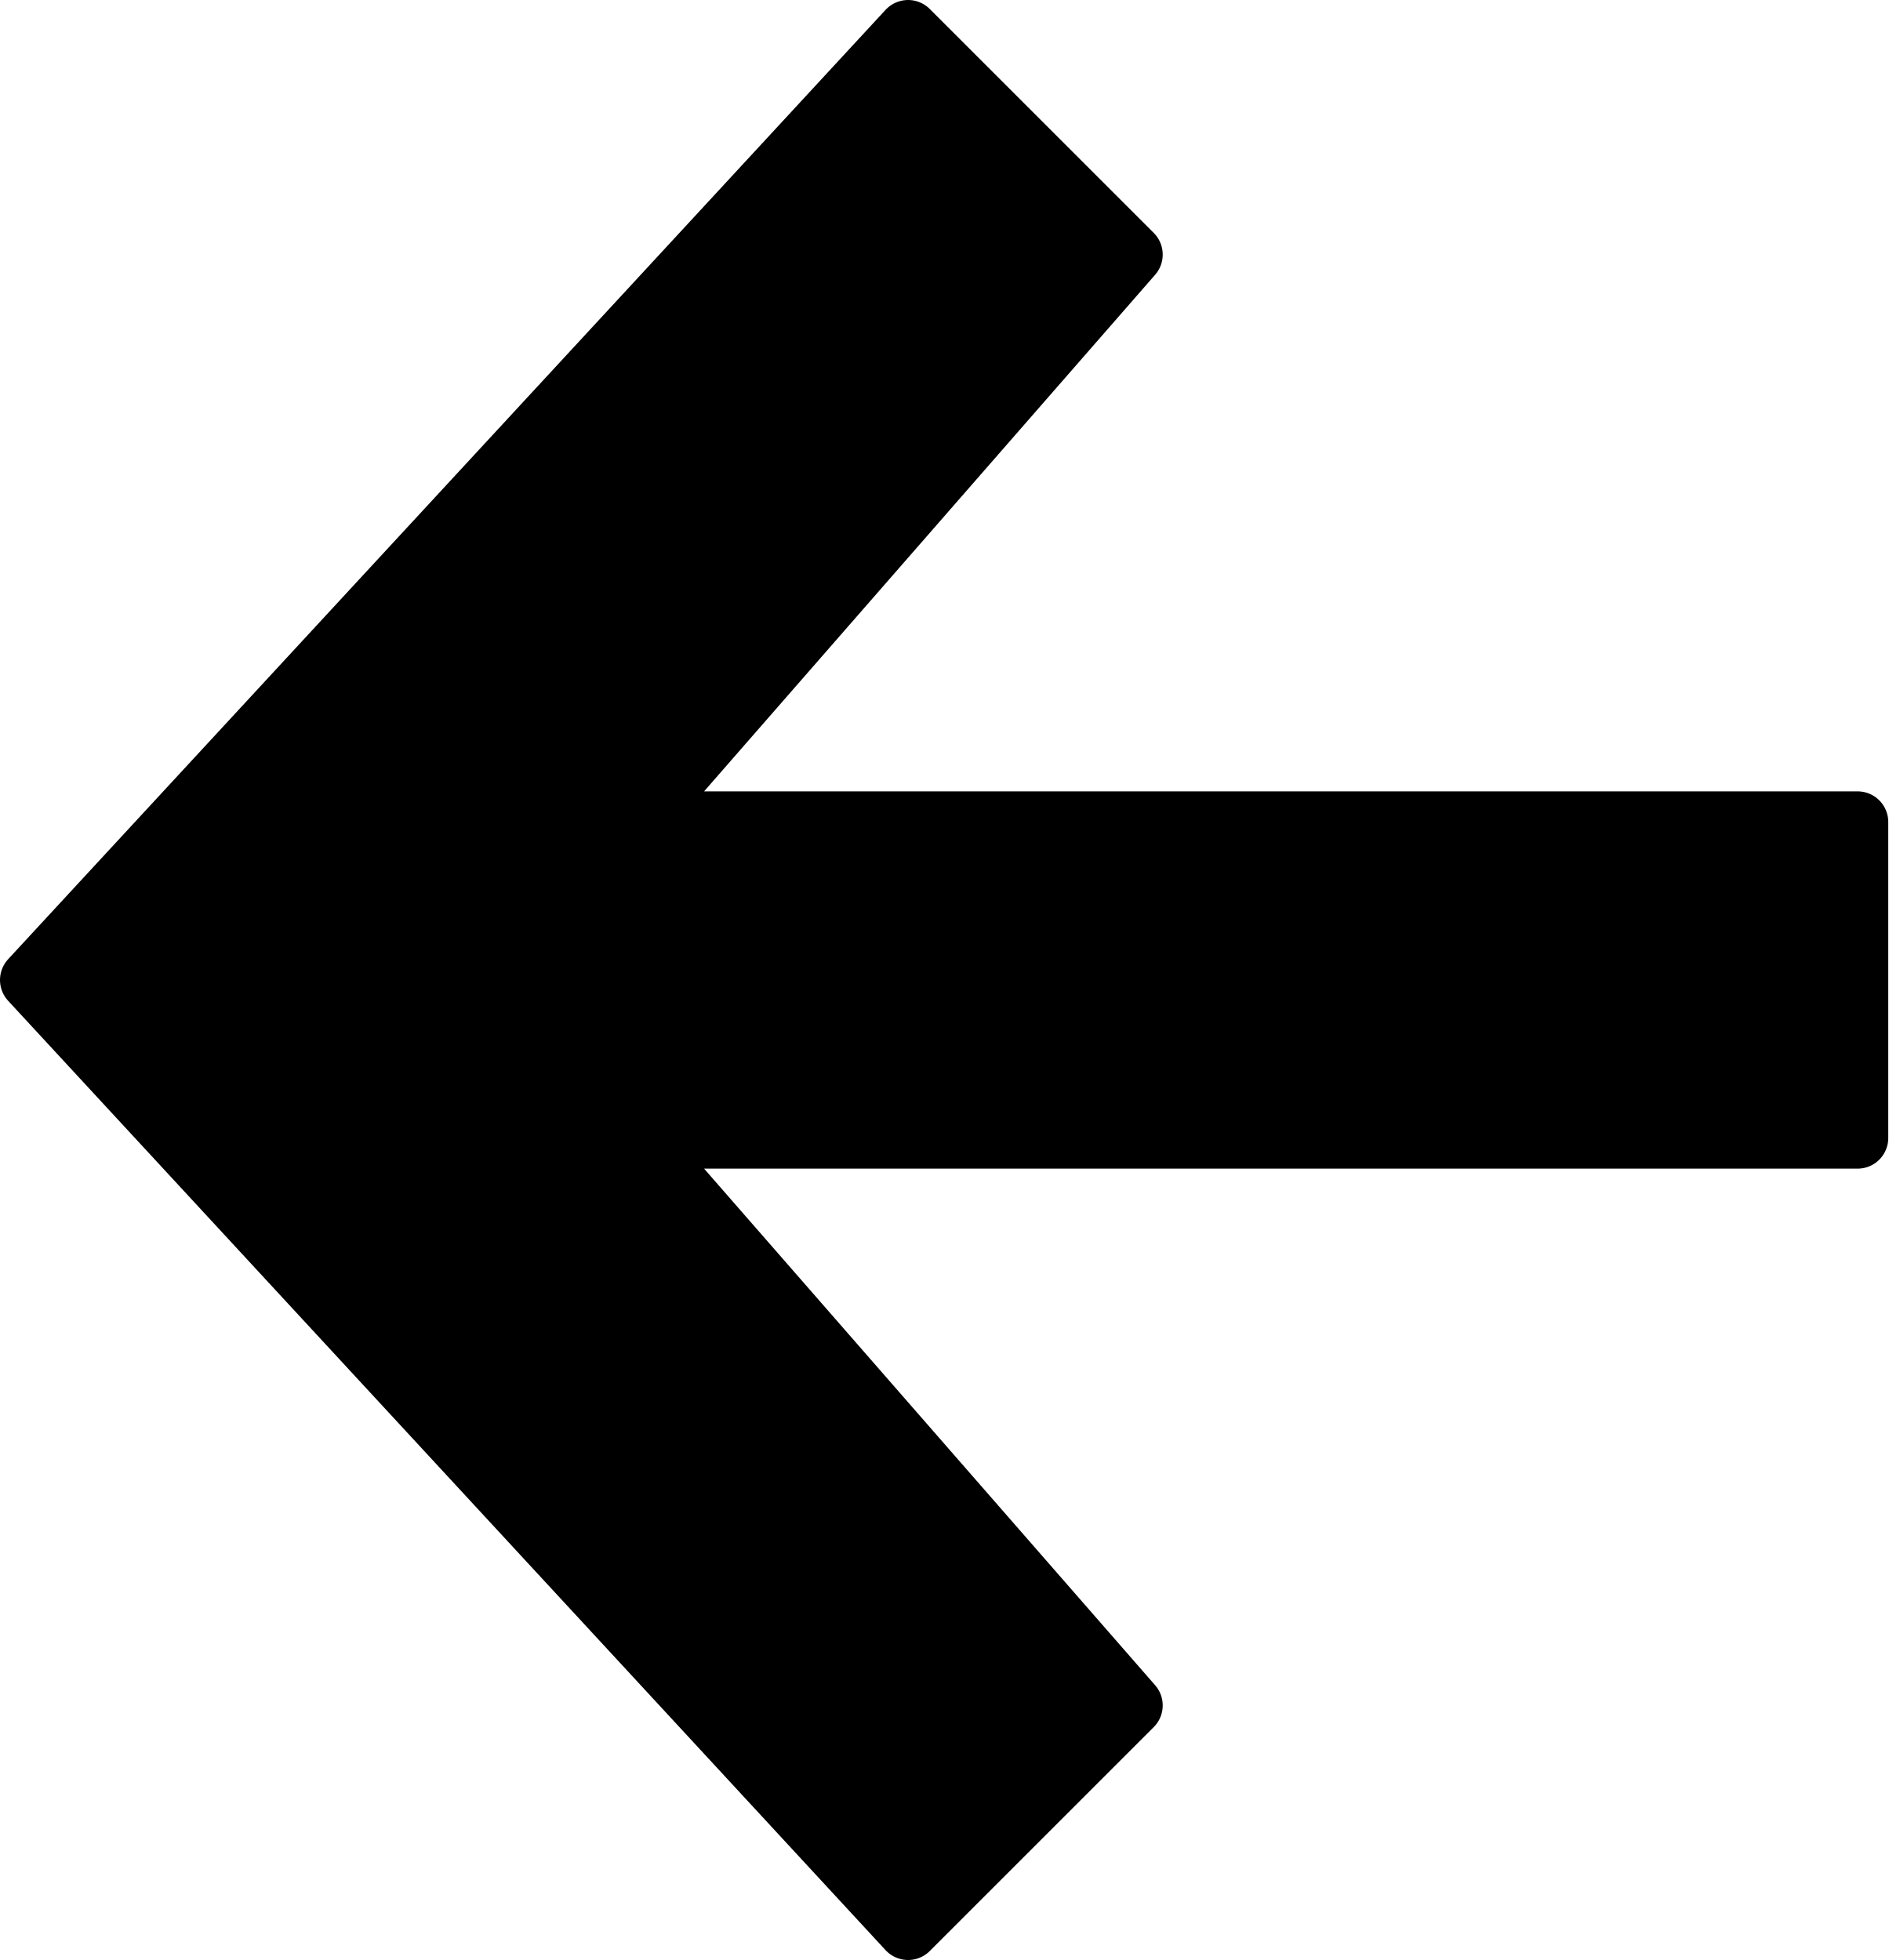
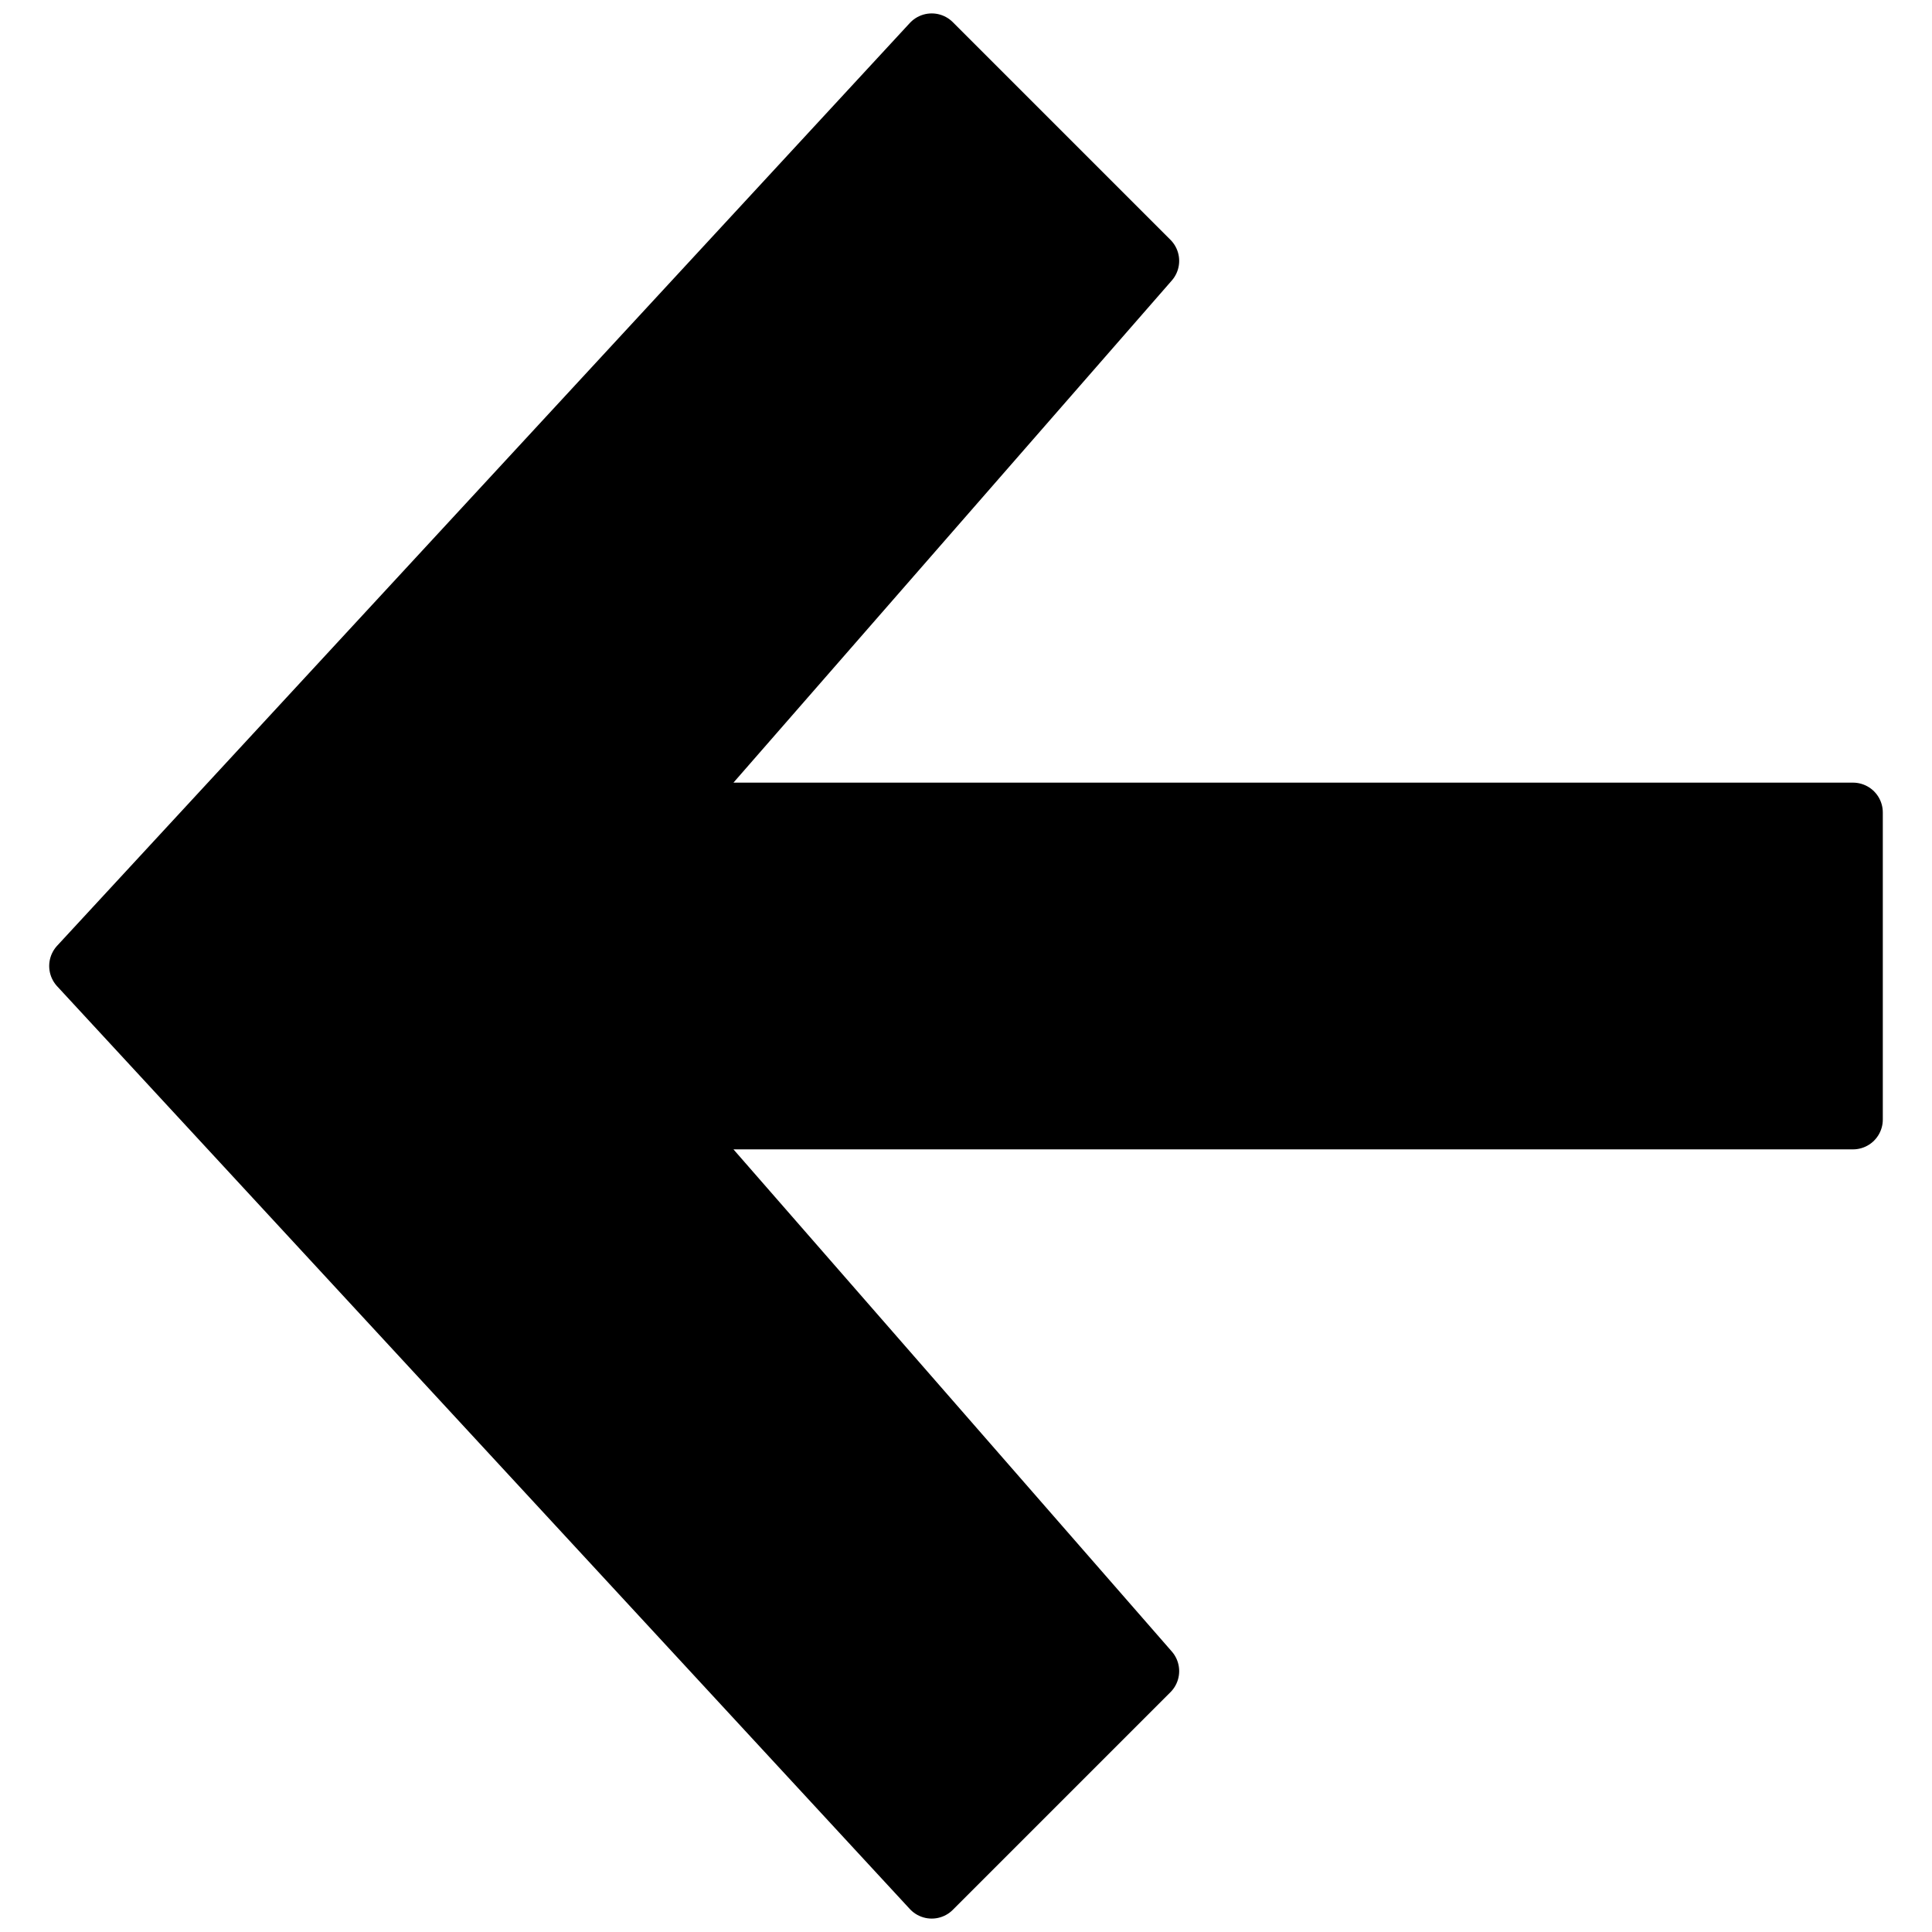
- <svg xmlns="http://www.w3.org/2000/svg" version="1.1" id="Layer_1" x="0px" y="0px" viewBox="0 0 123.1 127.8" style="enable-background:new 0 0 123.1 127.8;" xml:space="preserve">
+ <svg xmlns="http://www.w3.org/2000/svg" version="1.1" id="Layer_1" x="0px" y="0px" viewBox="0 0 129.6 129.6" style="enable-background:new 0 0 129.6 129.6;" xml:space="preserve">
  <style type="text/css">
	.st0{stroke:#000000;stroke-width:4;stroke-linejoin:round;}
</style>
  <g>
    <g id="Icons">
-       <polygon id="arr-right" class="st0" points="59.2,2 2,63.9 59.2,125.8 73.8,111.2 41.5,74.2 121.1,74.2 121.1,53.6 41.5,53.6     73.8,16.6   " />
+       <polygon id="arr-right" class="st0" points="62.5,2.9 5.3,64.8 62.5,126.7 77.1,112.1 44.8,75.1 124.3,75.1 124.3,54.5 44.8,54.5     77.1,17.5   " />
    </g>
  </g>
</svg>
